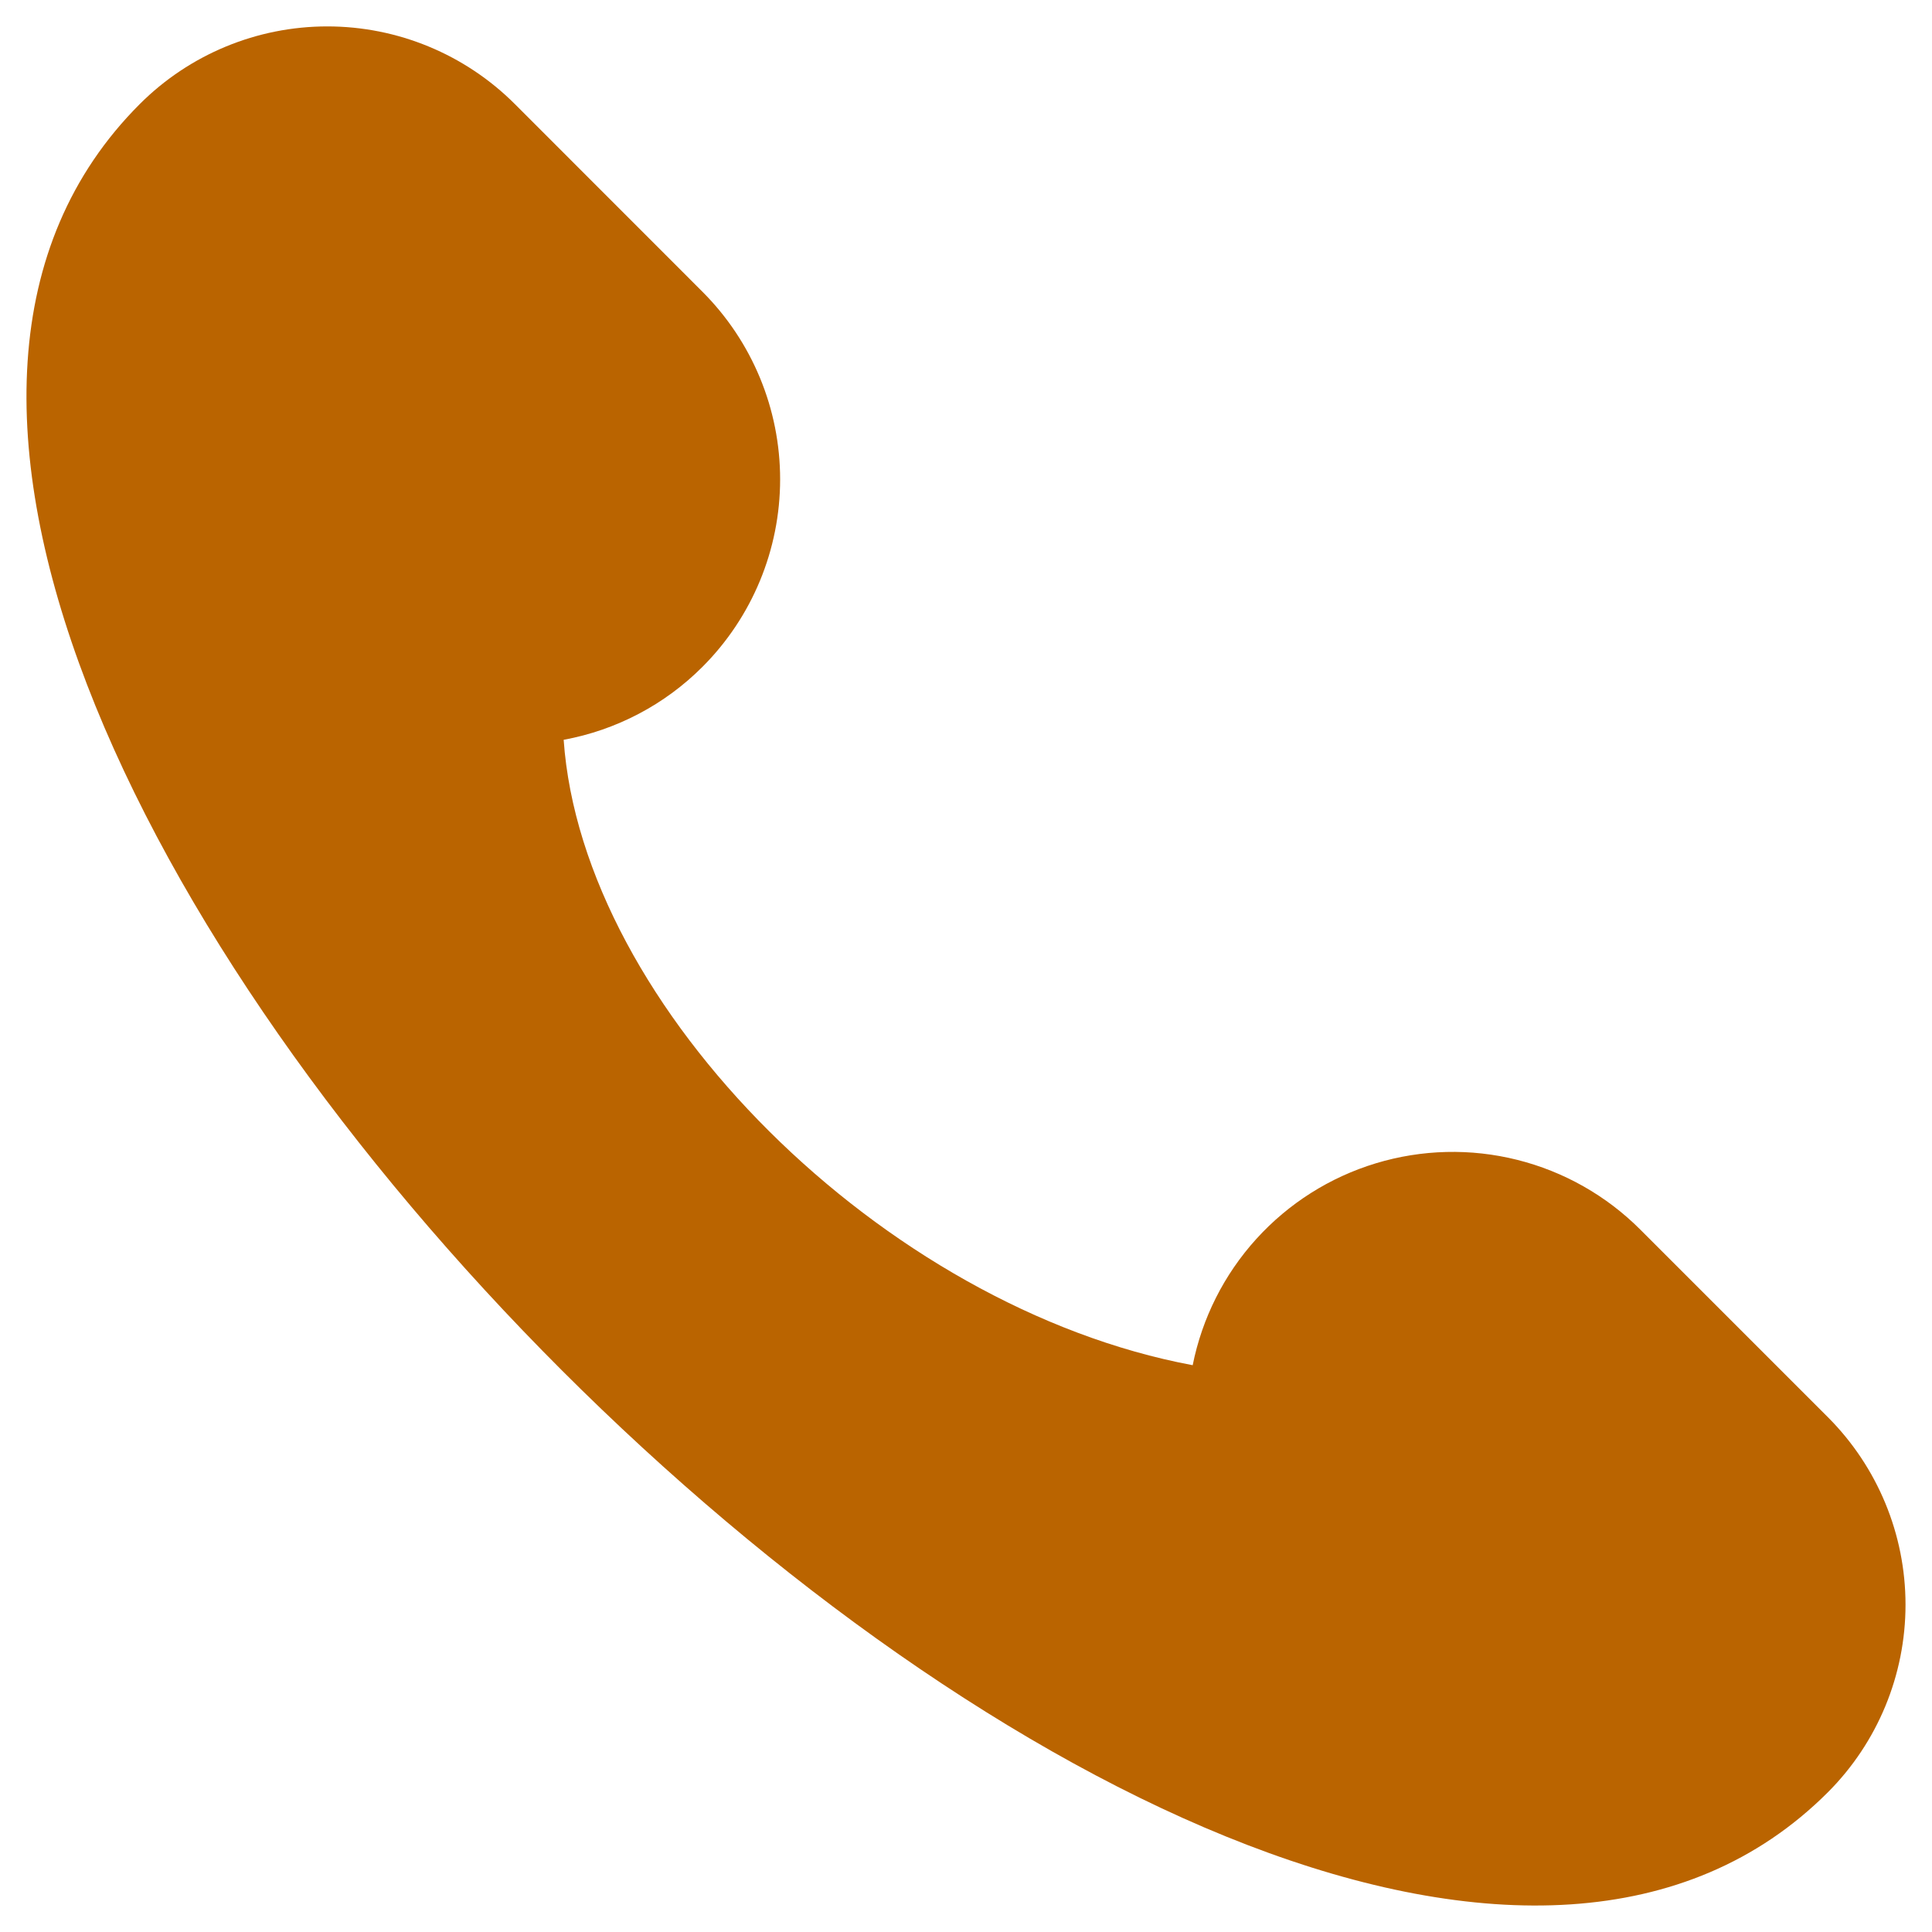
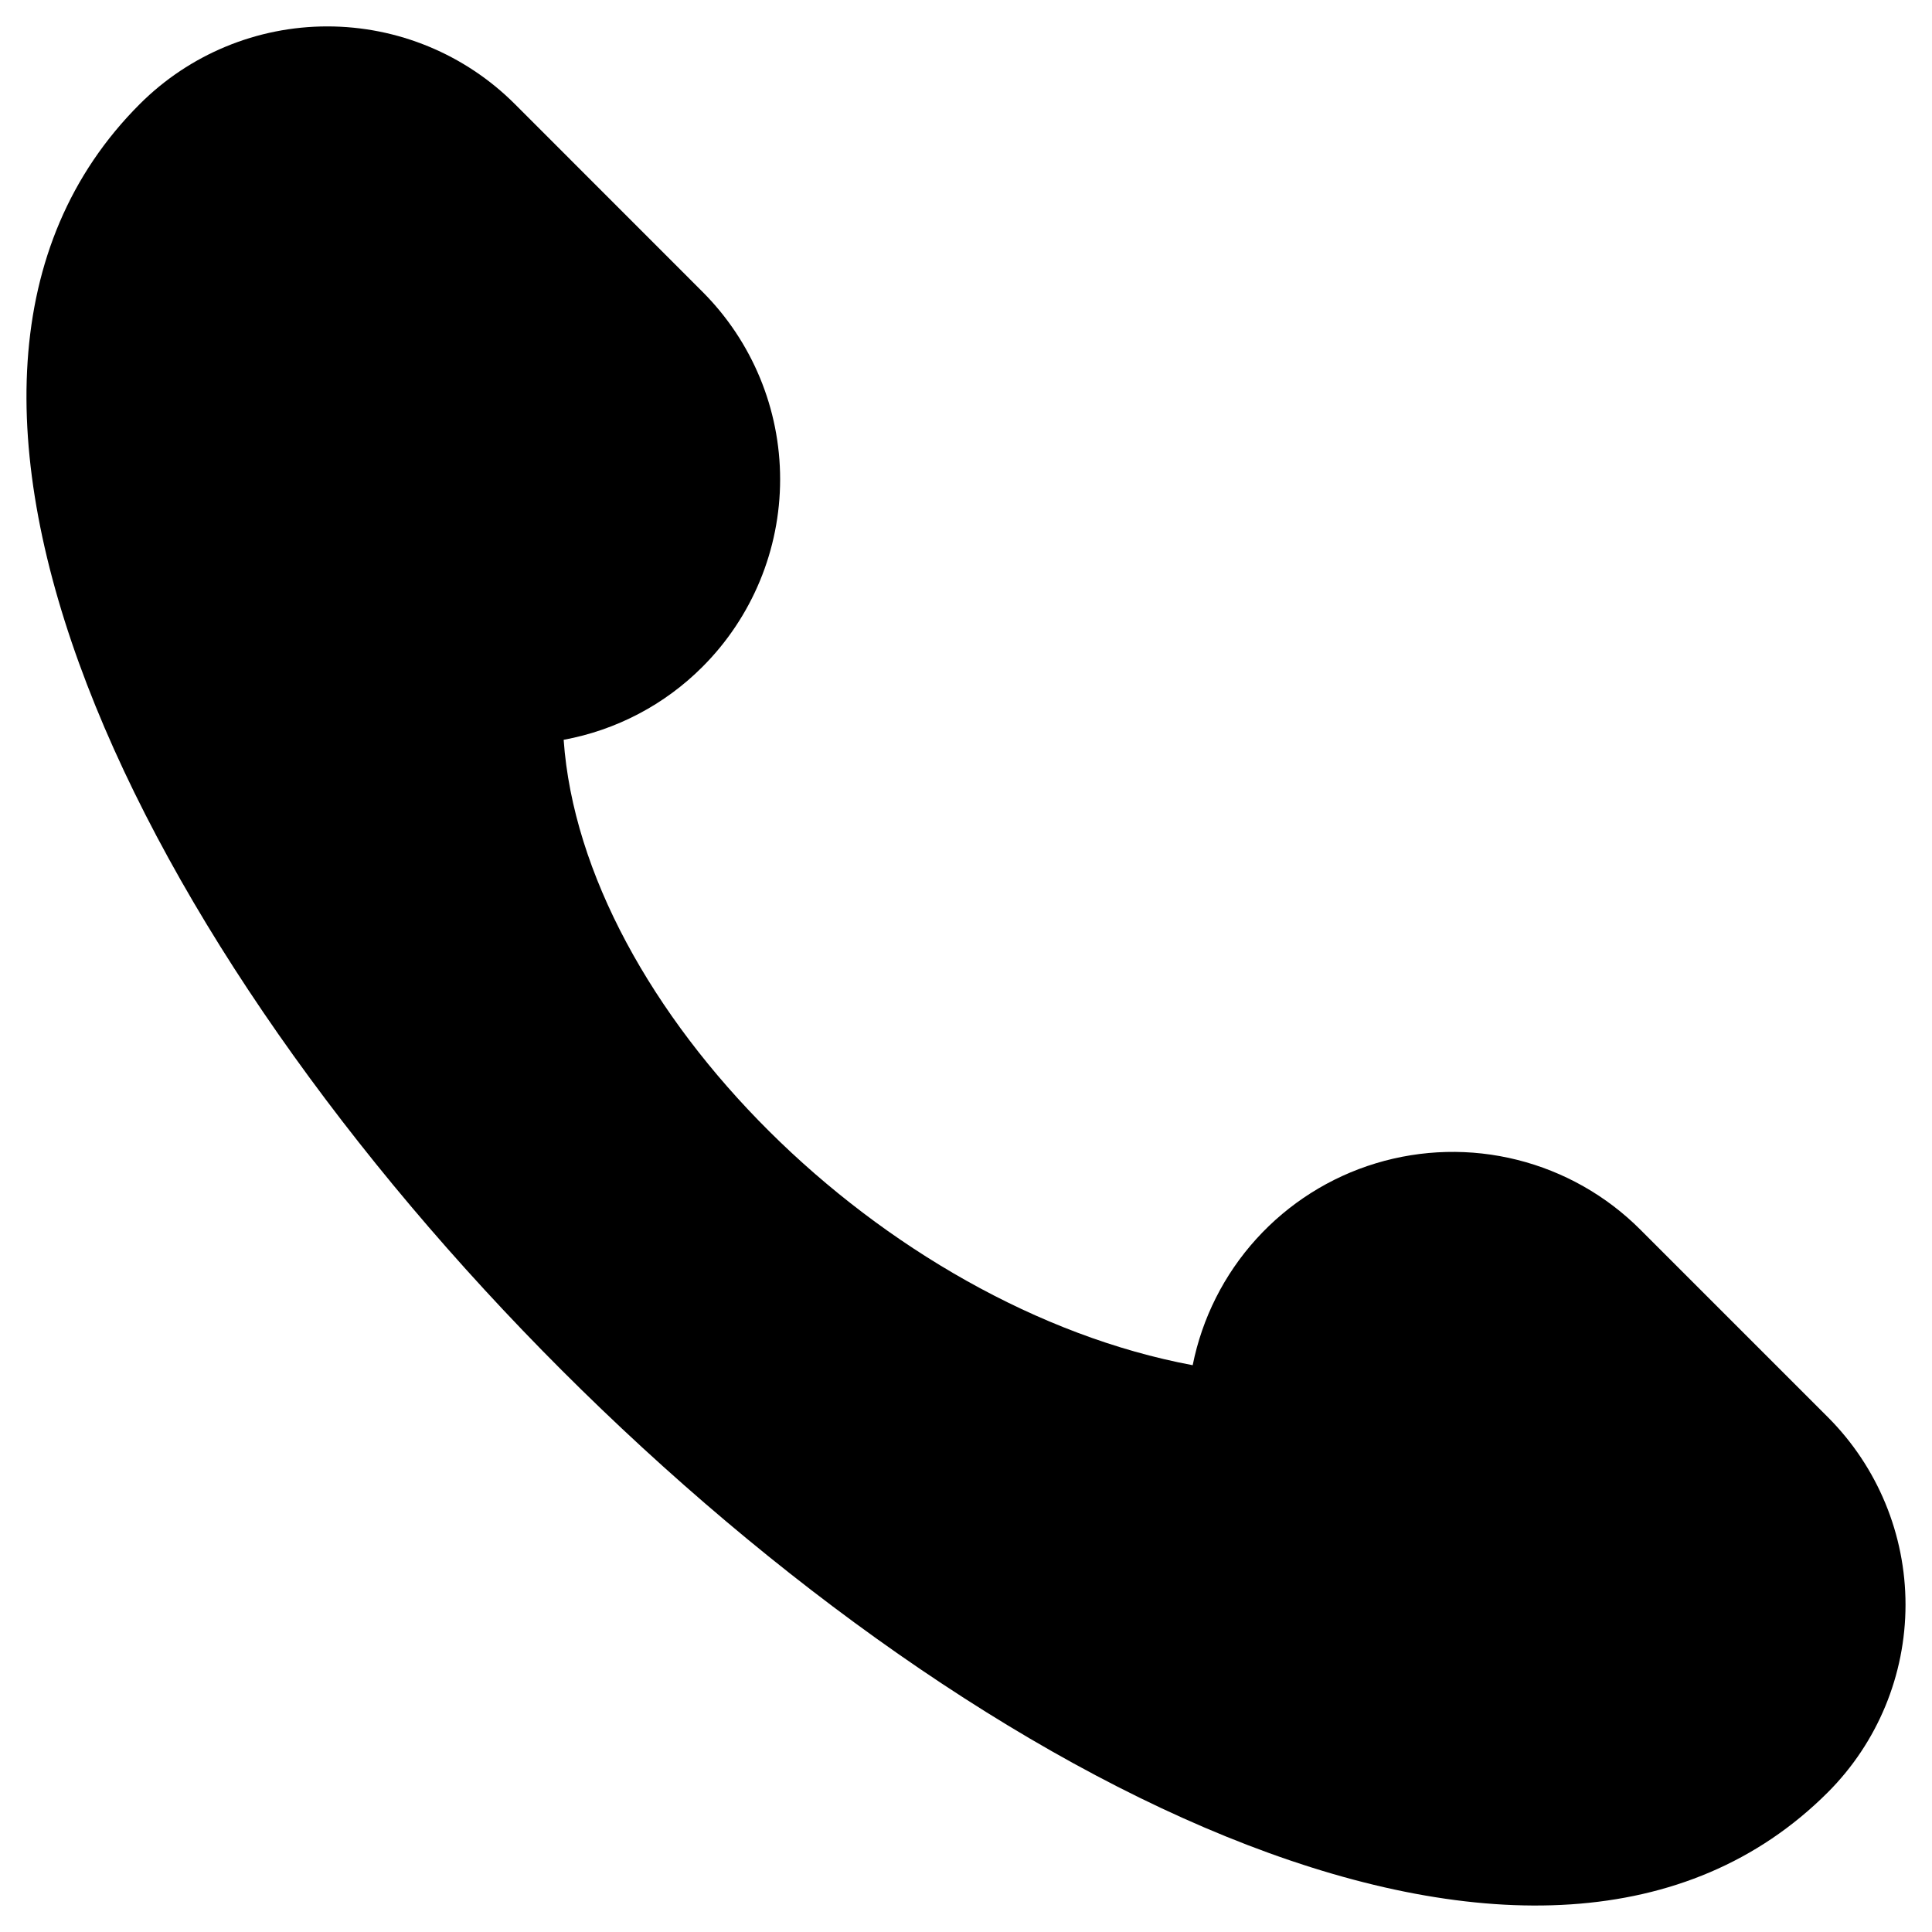
- <svg xmlns="http://www.w3.org/2000/svg" width="24" height="24" viewBox="0 0 24 24" fill="none">
-   <path d="M22.707 17.605L20.376 15.274C19.954 14.852 19.426 14.553 18.847 14.408C18.269 14.263 17.662 14.278 17.091 14.451C16.52 14.624 16.007 14.949 15.607 15.39C15.206 15.832 14.933 16.374 14.816 16.959C10.973 16.241 7.235 12.518 7.002 9.19C7.655 9.07 8.257 8.754 8.726 8.284C9.344 7.666 9.691 6.828 9.691 5.954C9.691 5.08 9.344 4.242 8.726 3.624L6.396 1.293C5.778 0.675 4.94 0.328 4.066 0.328C3.192 0.328 2.354 0.675 1.736 1.293C-5.255 8.284 15.716 29.255 22.707 22.264C23.324 21.646 23.671 20.808 23.671 19.934C23.671 19.061 23.324 18.223 22.707 17.605Z" fill="#BA6400" />
+ <svg xmlns="http://www.w3.org/2000/svg" width="24" height="24" viewBox="0 0 24 24">
+   <path d="M22.707 17.605L20.376 15.274C19.954 14.852 19.426 14.553 18.847 14.408C18.269 14.263 17.662 14.278 17.091 14.451C16.52 14.624 16.007 14.949 15.607 15.39C15.206 15.832 14.933 16.374 14.816 16.959C10.973 16.241 7.235 12.518 7.002 9.19C7.655 9.07 8.257 8.754 8.726 8.284C9.344 7.666 9.691 6.828 9.691 5.954C9.691 5.08 9.344 4.242 8.726 3.624L6.396 1.293C5.778 0.675 4.94 0.328 4.066 0.328C3.192 0.328 2.354 0.675 1.736 1.293C-5.255 8.284 15.716 29.255 22.707 22.264C23.324 21.646 23.671 20.808 23.671 19.934C23.671 19.061 23.324 18.223 22.707 17.605Z" />
</svg>
